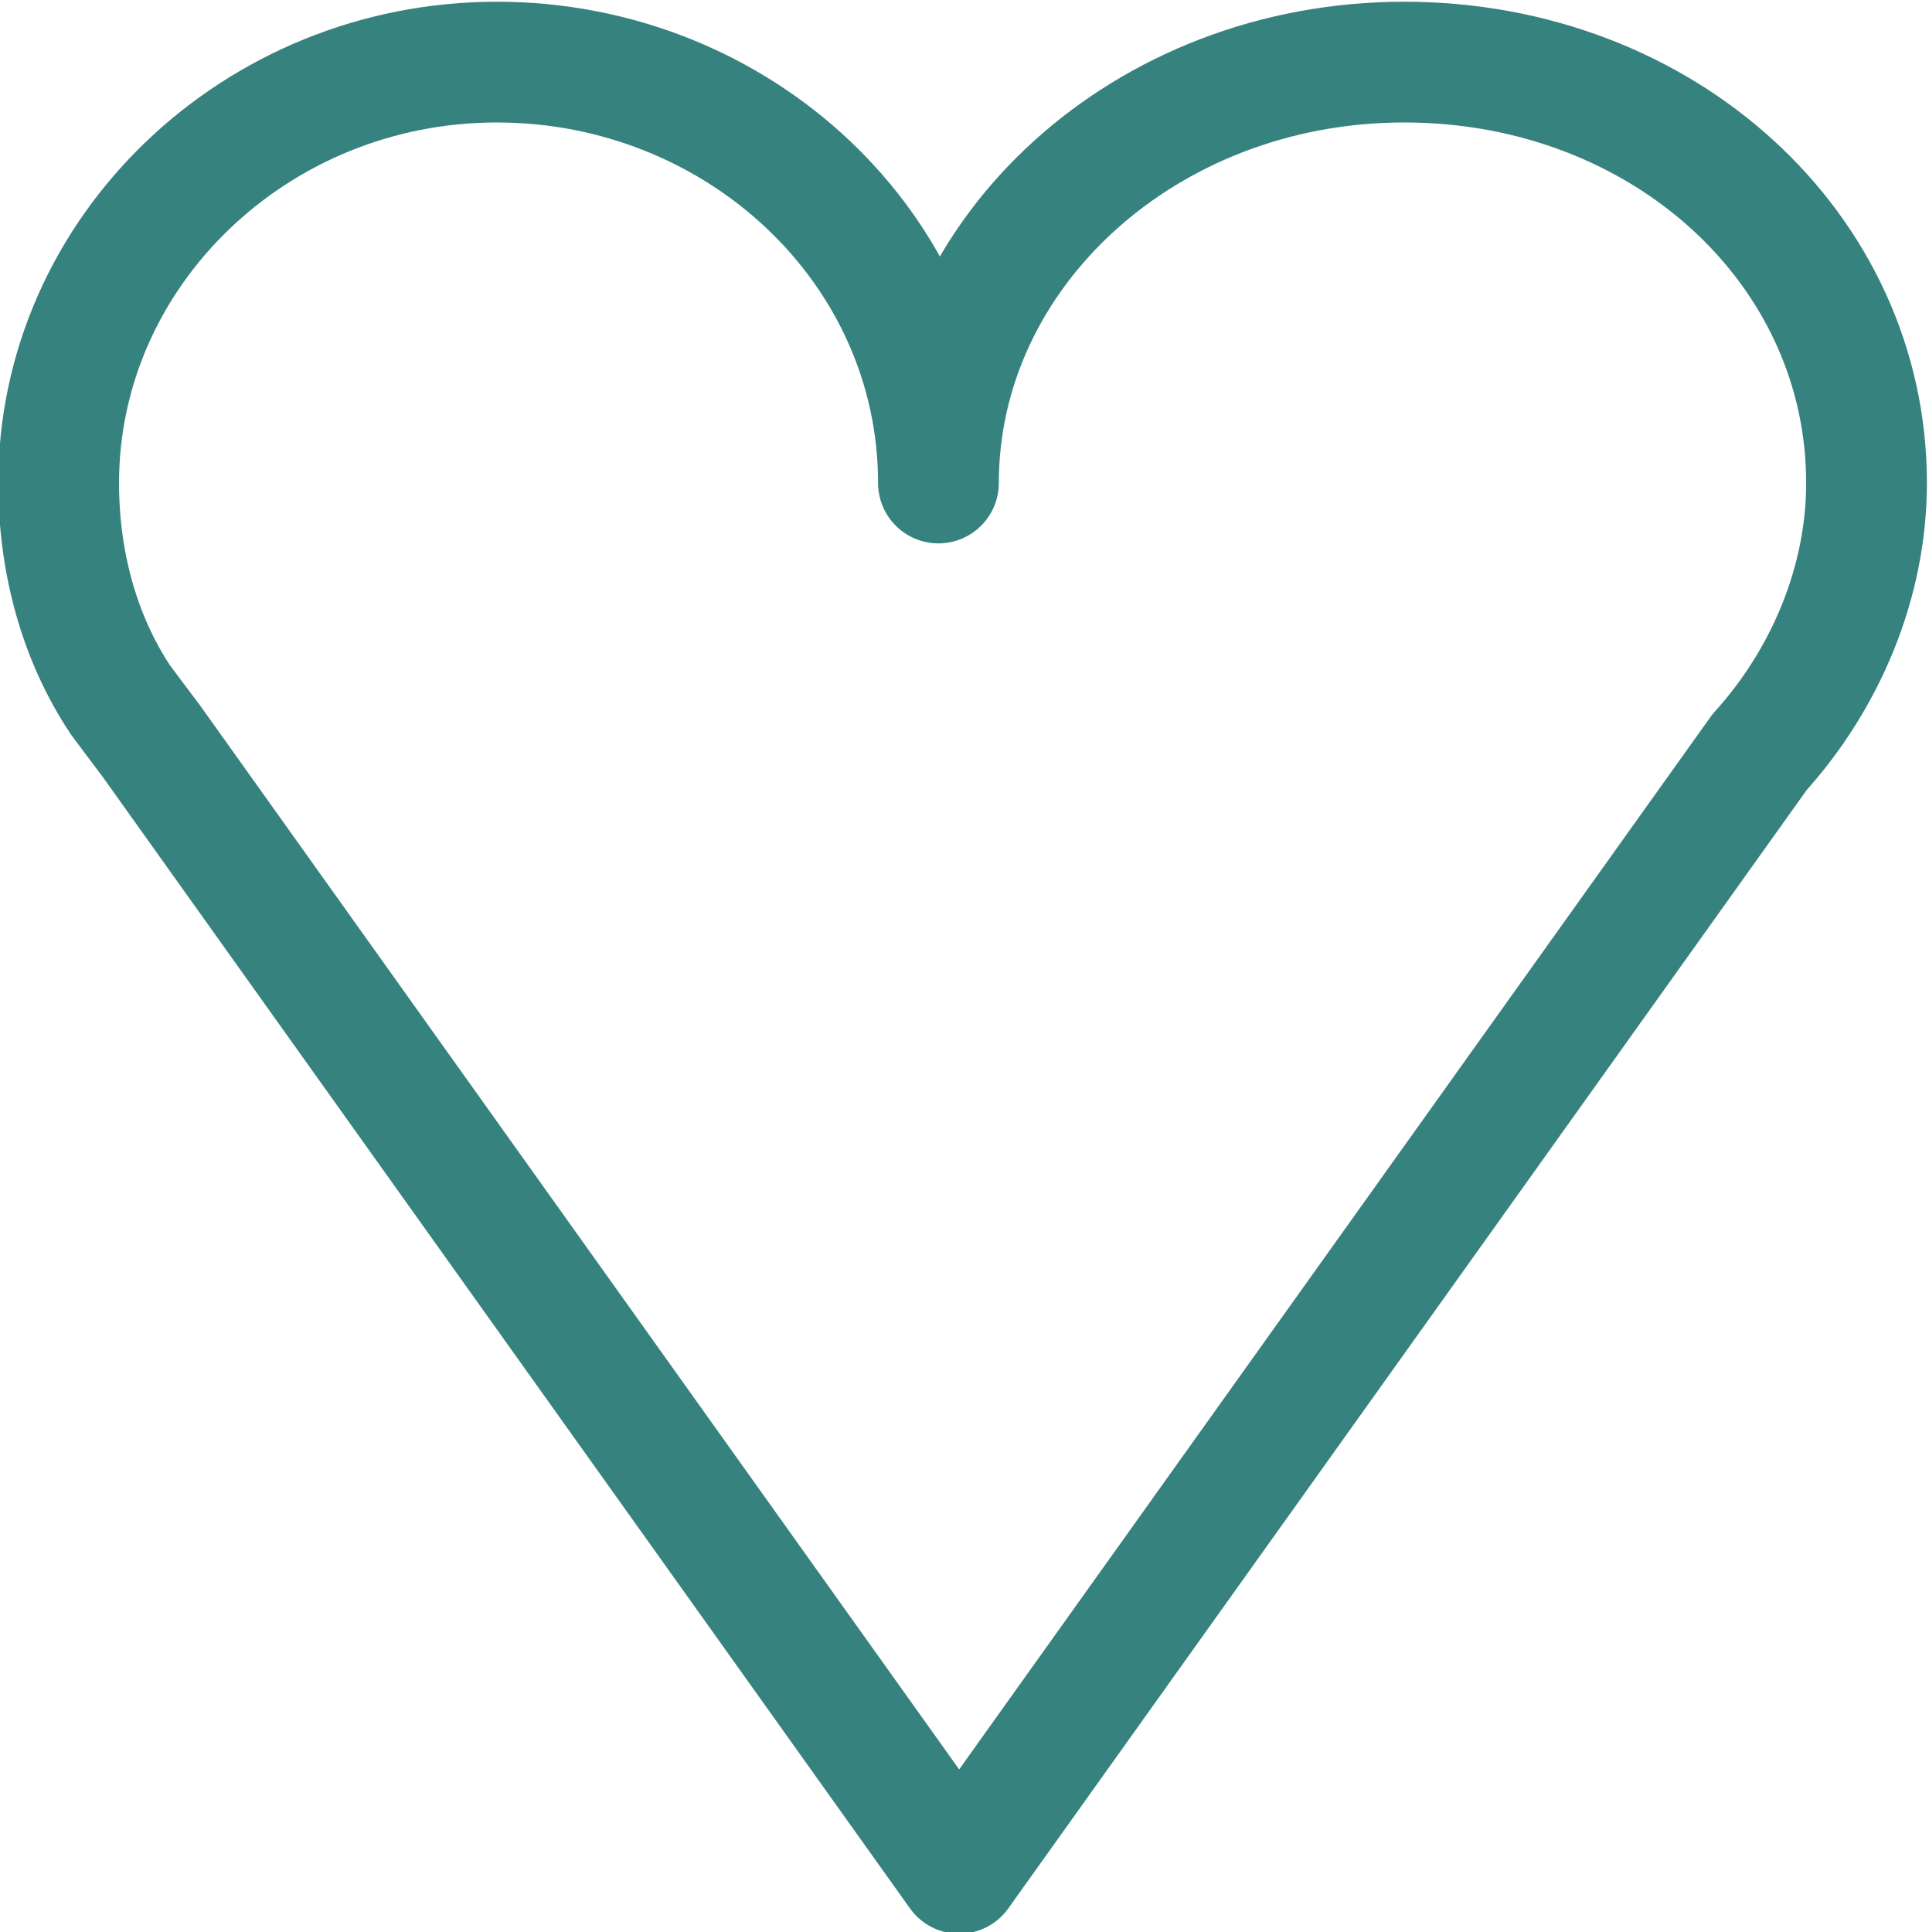
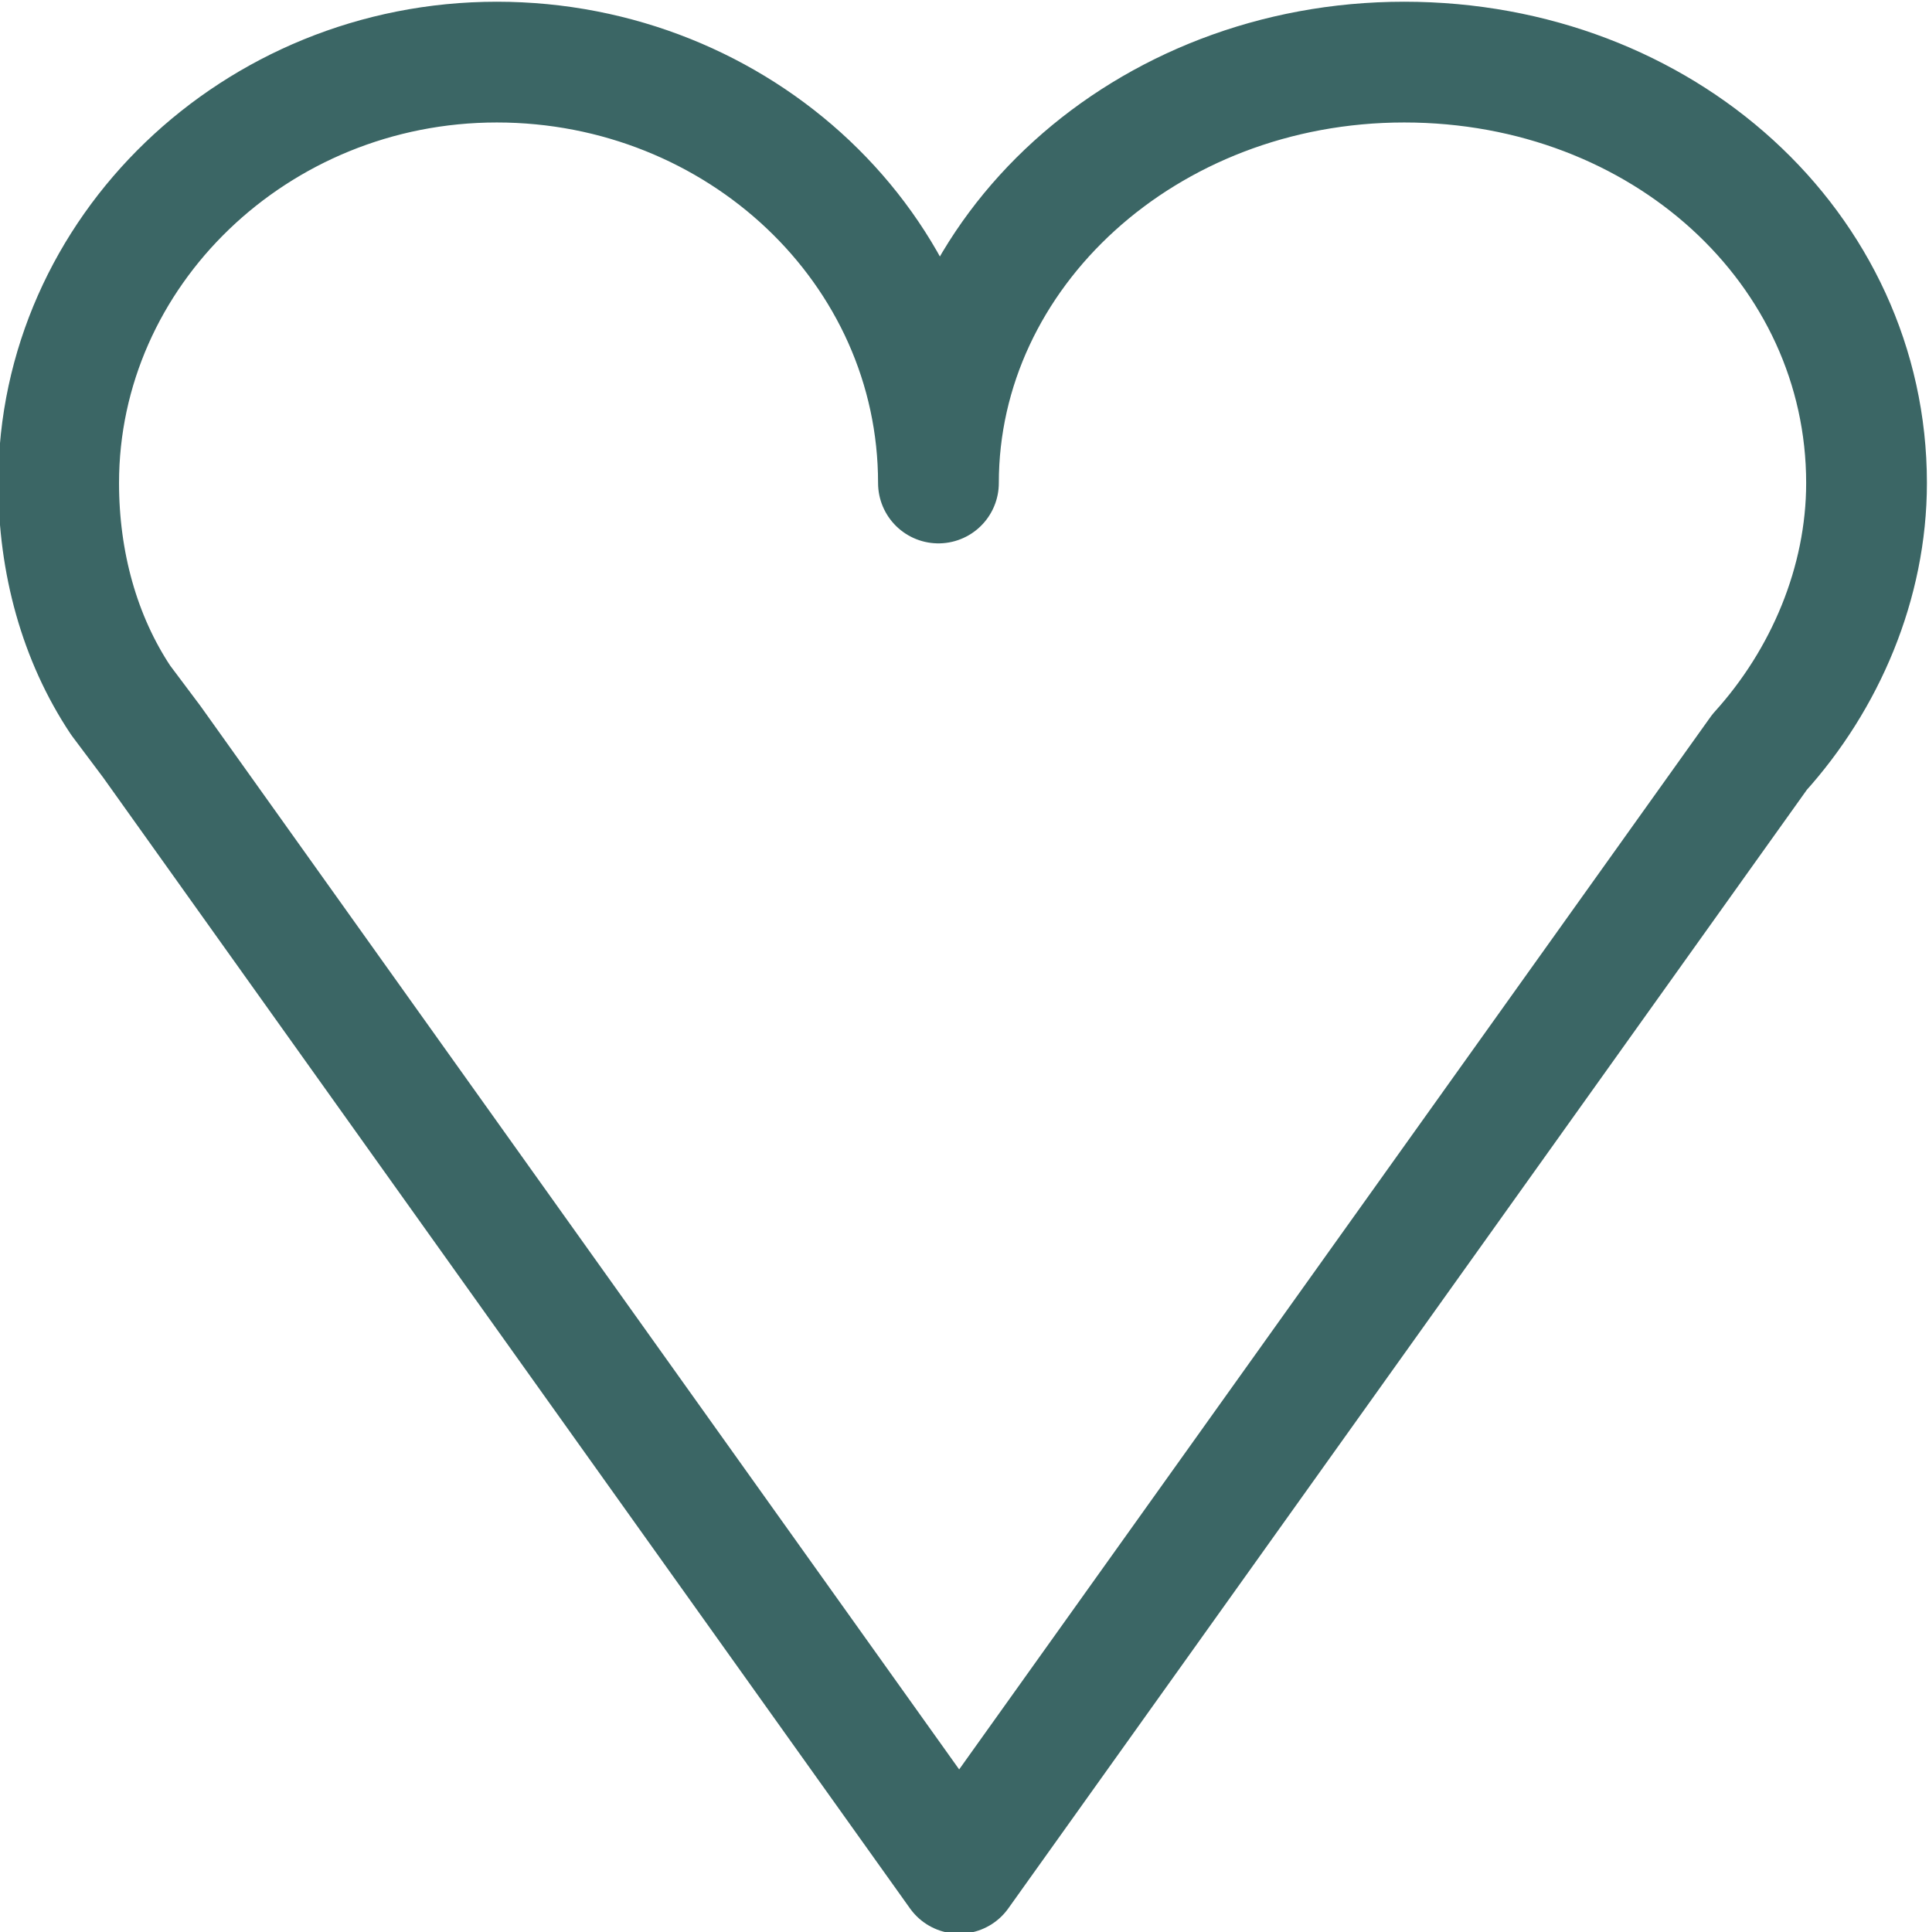
<svg xmlns="http://www.w3.org/2000/svg" version="1.1" id="Layer_2" x="0px" y="0px" viewBox="0 0 55.9 56" style="enable-background:new 0 0 55.9 56;" xml:space="preserve">
  <style type="text/css">
- 	.st0{fill:none;stroke:#36827F;stroke-width:3.5;stroke-linecap:round;stroke-linejoin:round;}
+ 	.st0{fill:none;stroke:#3B6665;stroke-width:3.5;stroke-linecap:round;stroke-linejoin:round;}
</style>
  <g id="Favourite">
    <path class="st0" d="M54.1,14c0,2.9-1.2,5.7-3.1,7.8L27.8,54.3L4.4,21.5l-0.9-1.2c-1.2-1.8-1.8-4-1.8-6.3c0-6.7,5.7-12.2,12.7-12.2   S27.2,7.2,27.2,14c0-6.7,6-12.2,13.5-12.2S54.1,7.2,54.1,14z" />
  </g>
</svg>
